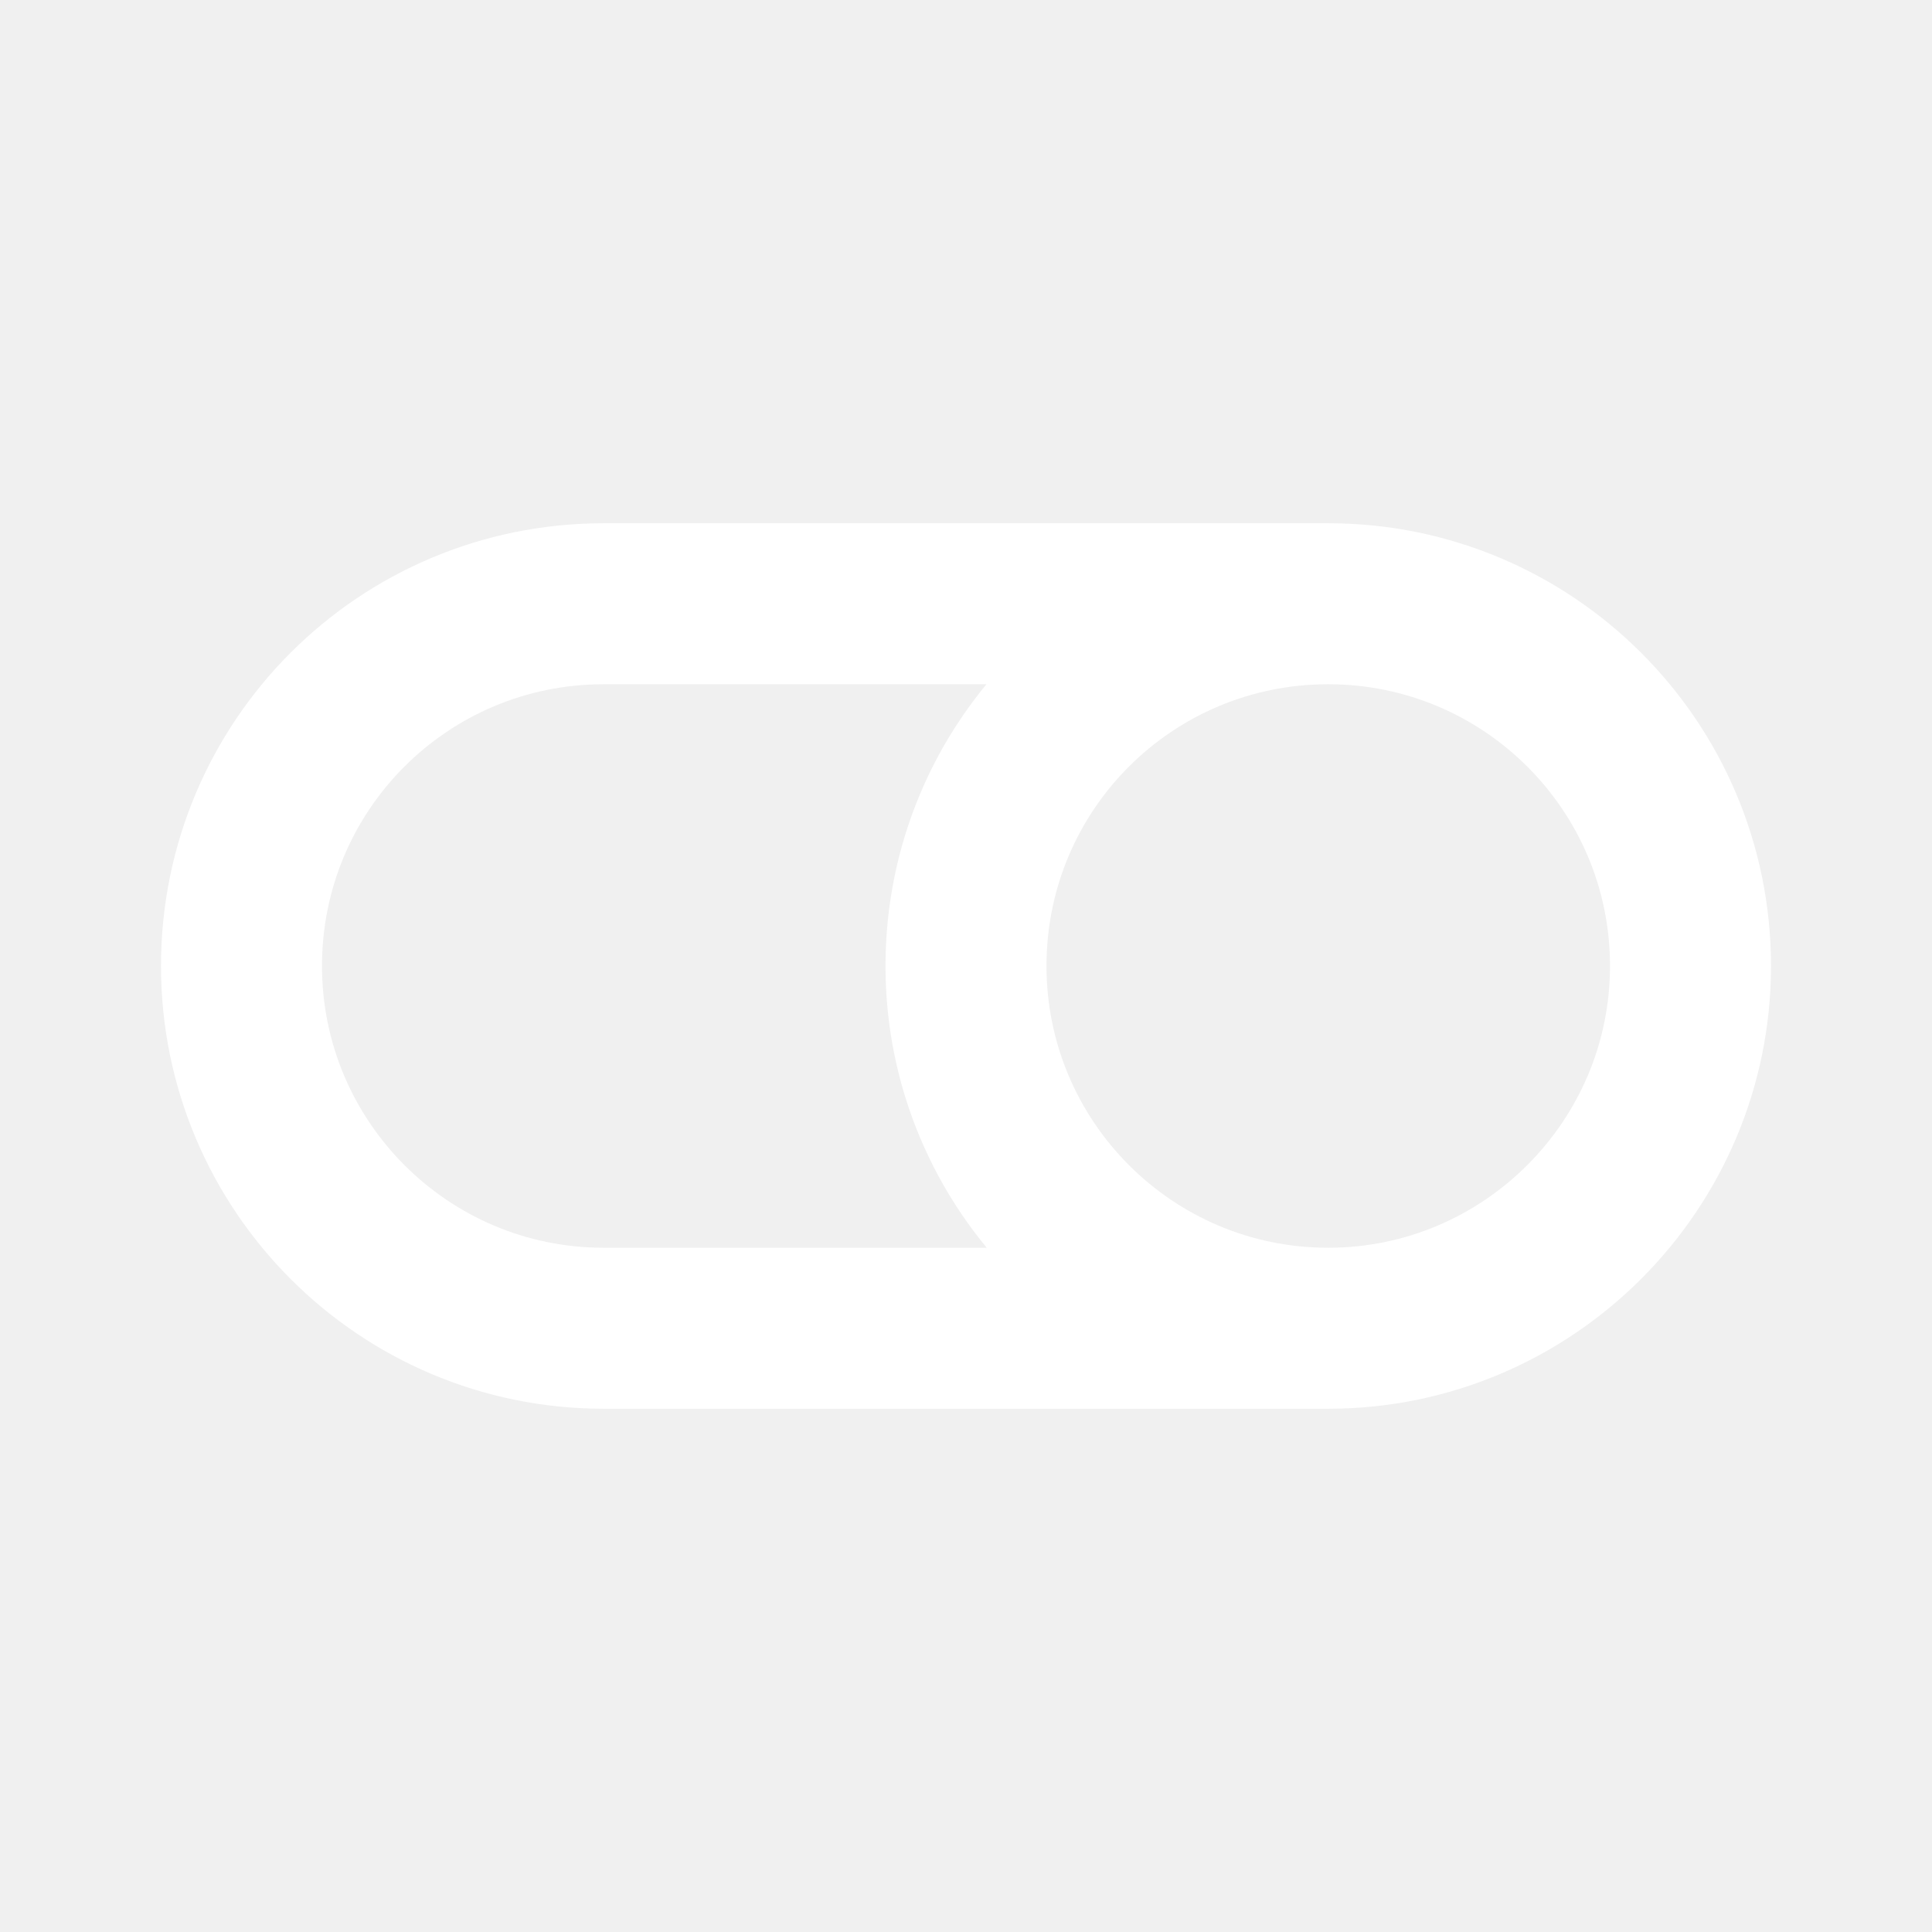
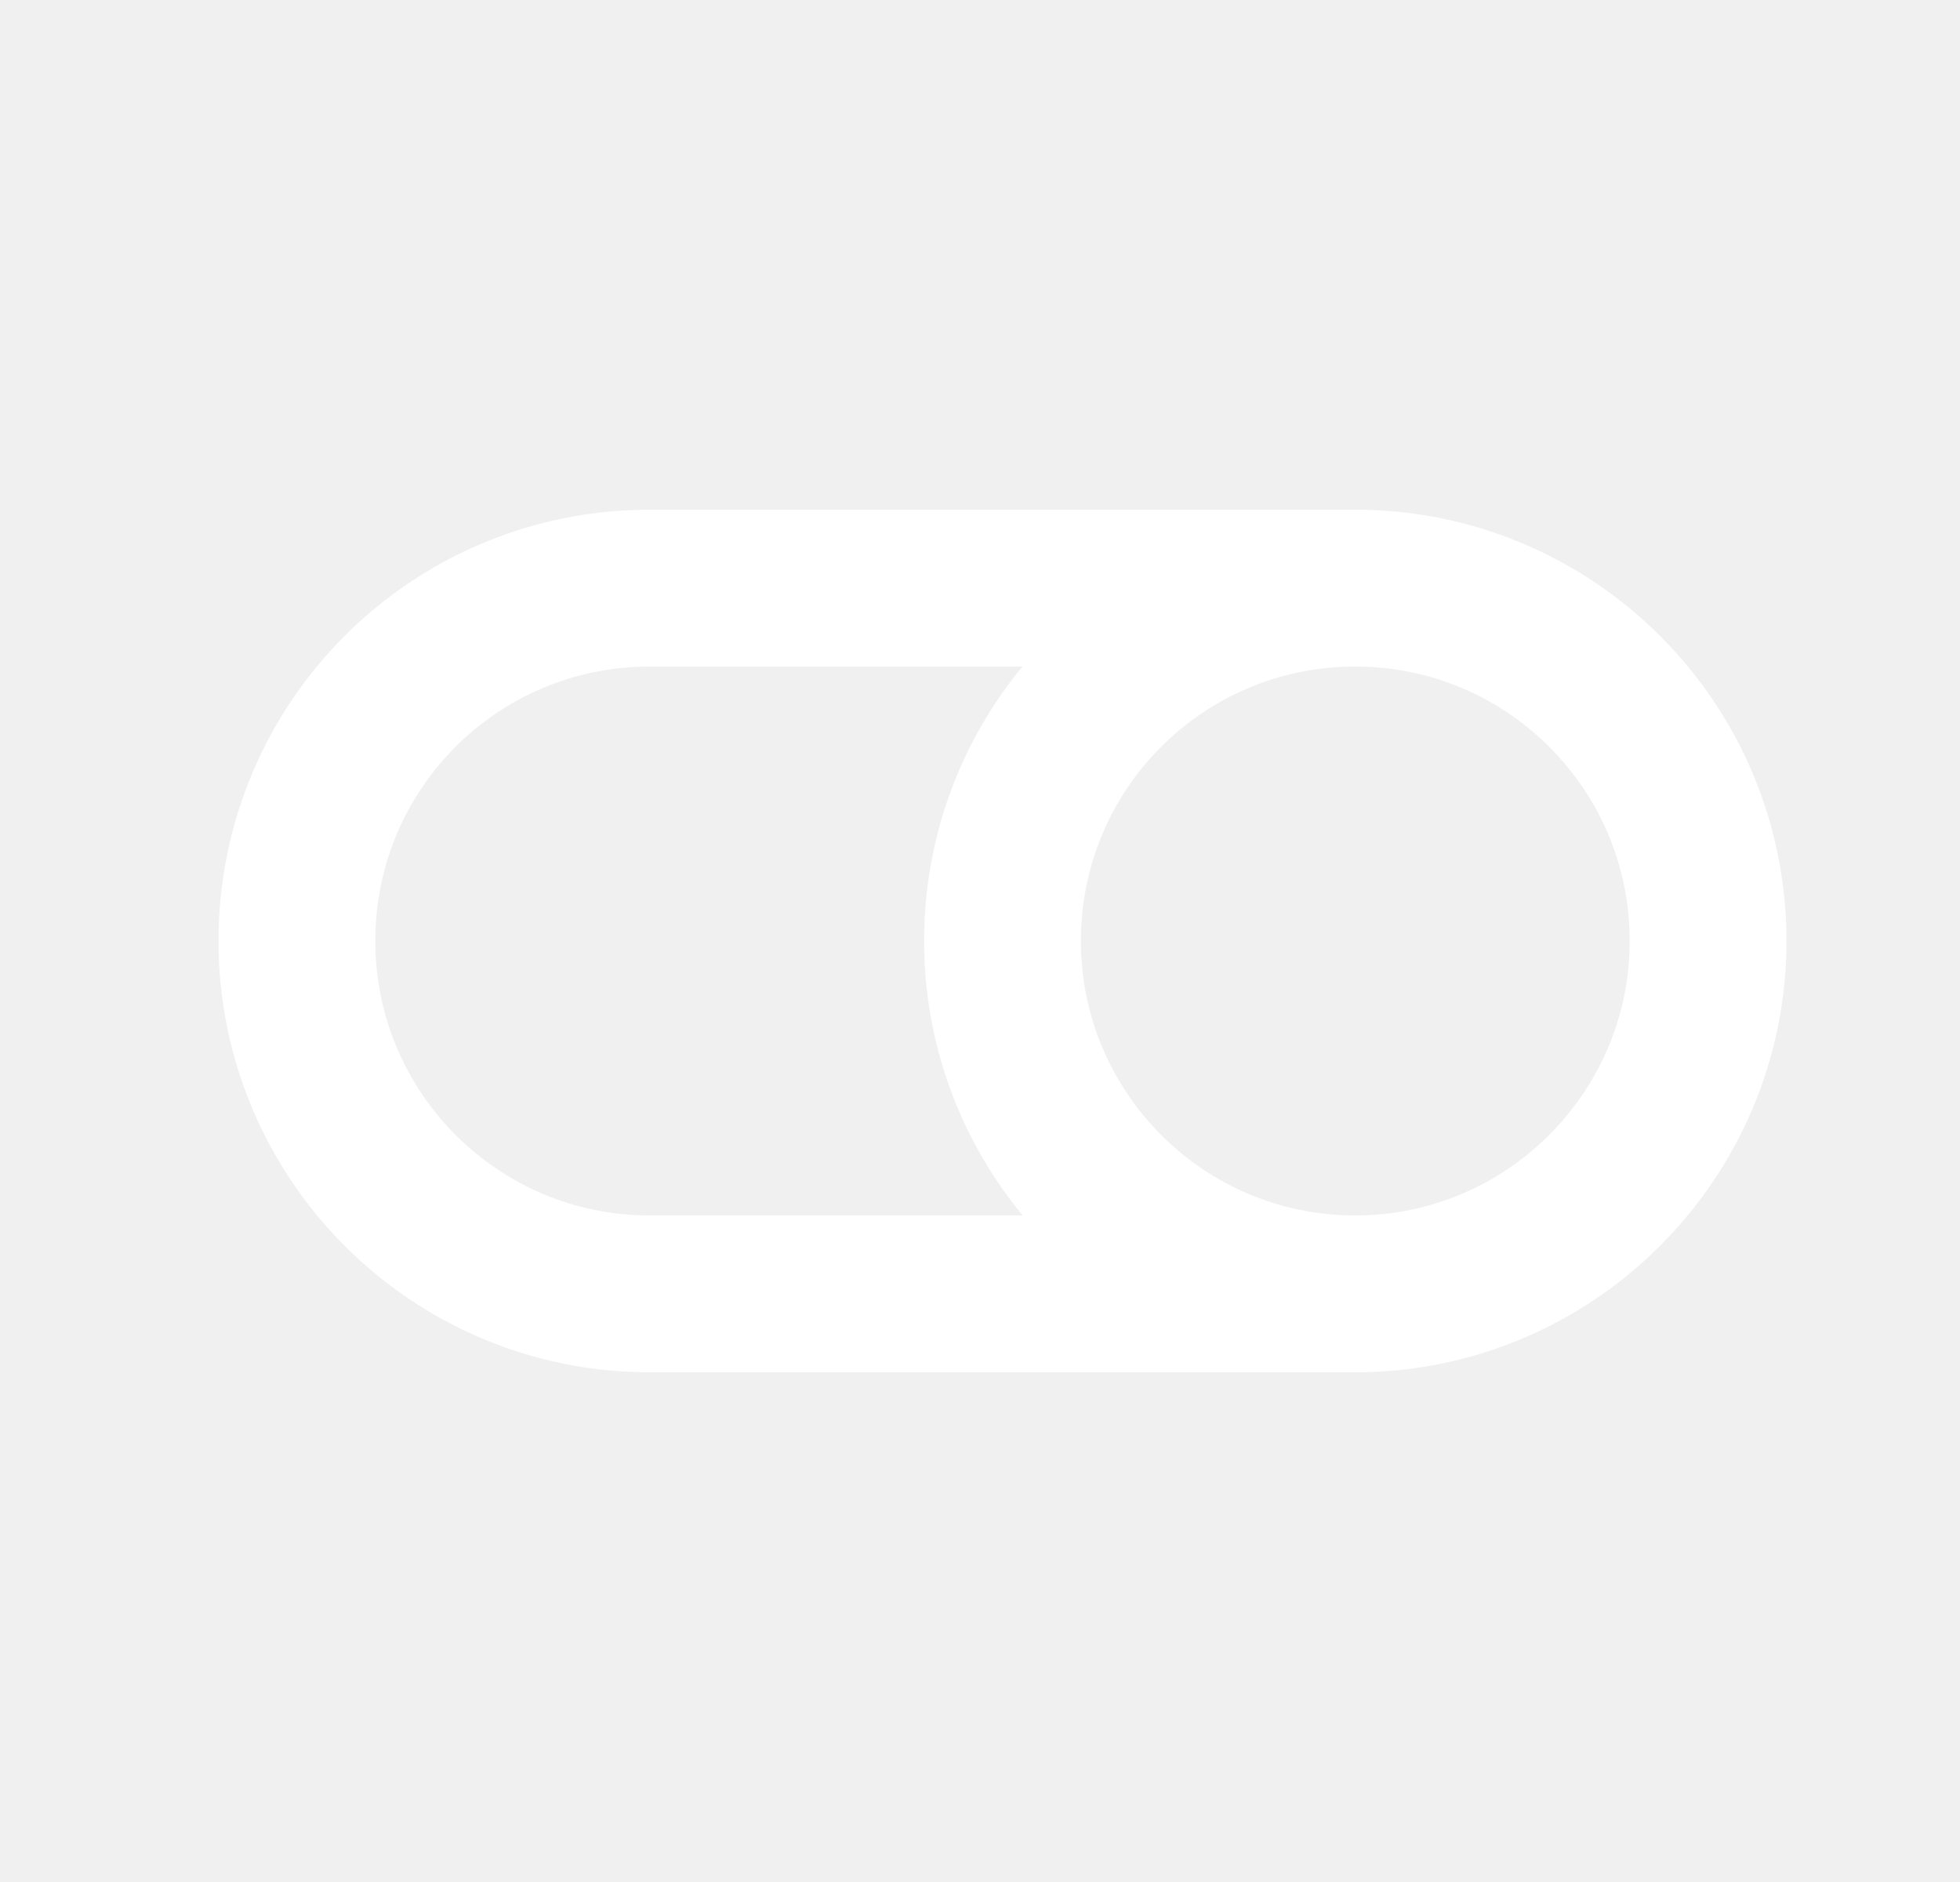
- <svg xmlns="http://www.w3.org/2000/svg" width="24" height="24" viewBox="0 0 24 24" fill="none">
-   <path d="M16.5 16.5C14.01 16.5 12 14.48 12 12C12 9.51 14.01 7.5 16.5 7.5M16.5 16.5C18.98 16.5 21 14.48 21 12C21 9.51 18.98 7.5 16.5 7.5M16.5 16.5H7.5C5.01 16.5 3 14.48 3 12C3 9.51 5.01 7.5 7.5 7.5H16.5" stroke="white" stroke-width="2" stroke-linecap="round" stroke-linejoin="round" />
+ <svg xmlns="http://www.w3.org/2000/svg" width="25" height="24" viewBox="0 0 25 24" fill="none">
+   <path d="M17.287 16.5C14.797 16.5 12.787 14.48 12.787 12C12.787 9.51 14.797 7.5 17.287 7.5M17.287 16.5C19.767 16.5 21.787 14.48 21.787 12C21.787 9.51 19.767 7.5 17.287 7.5M17.287 16.5H8.287C5.797 16.5 3.787 14.48 3.787 12C3.787 9.51 5.797 7.5 8.287 7.5H17.287" stroke="white" stroke-width="2" stroke-linecap="round" stroke-linejoin="round" />
</svg>
